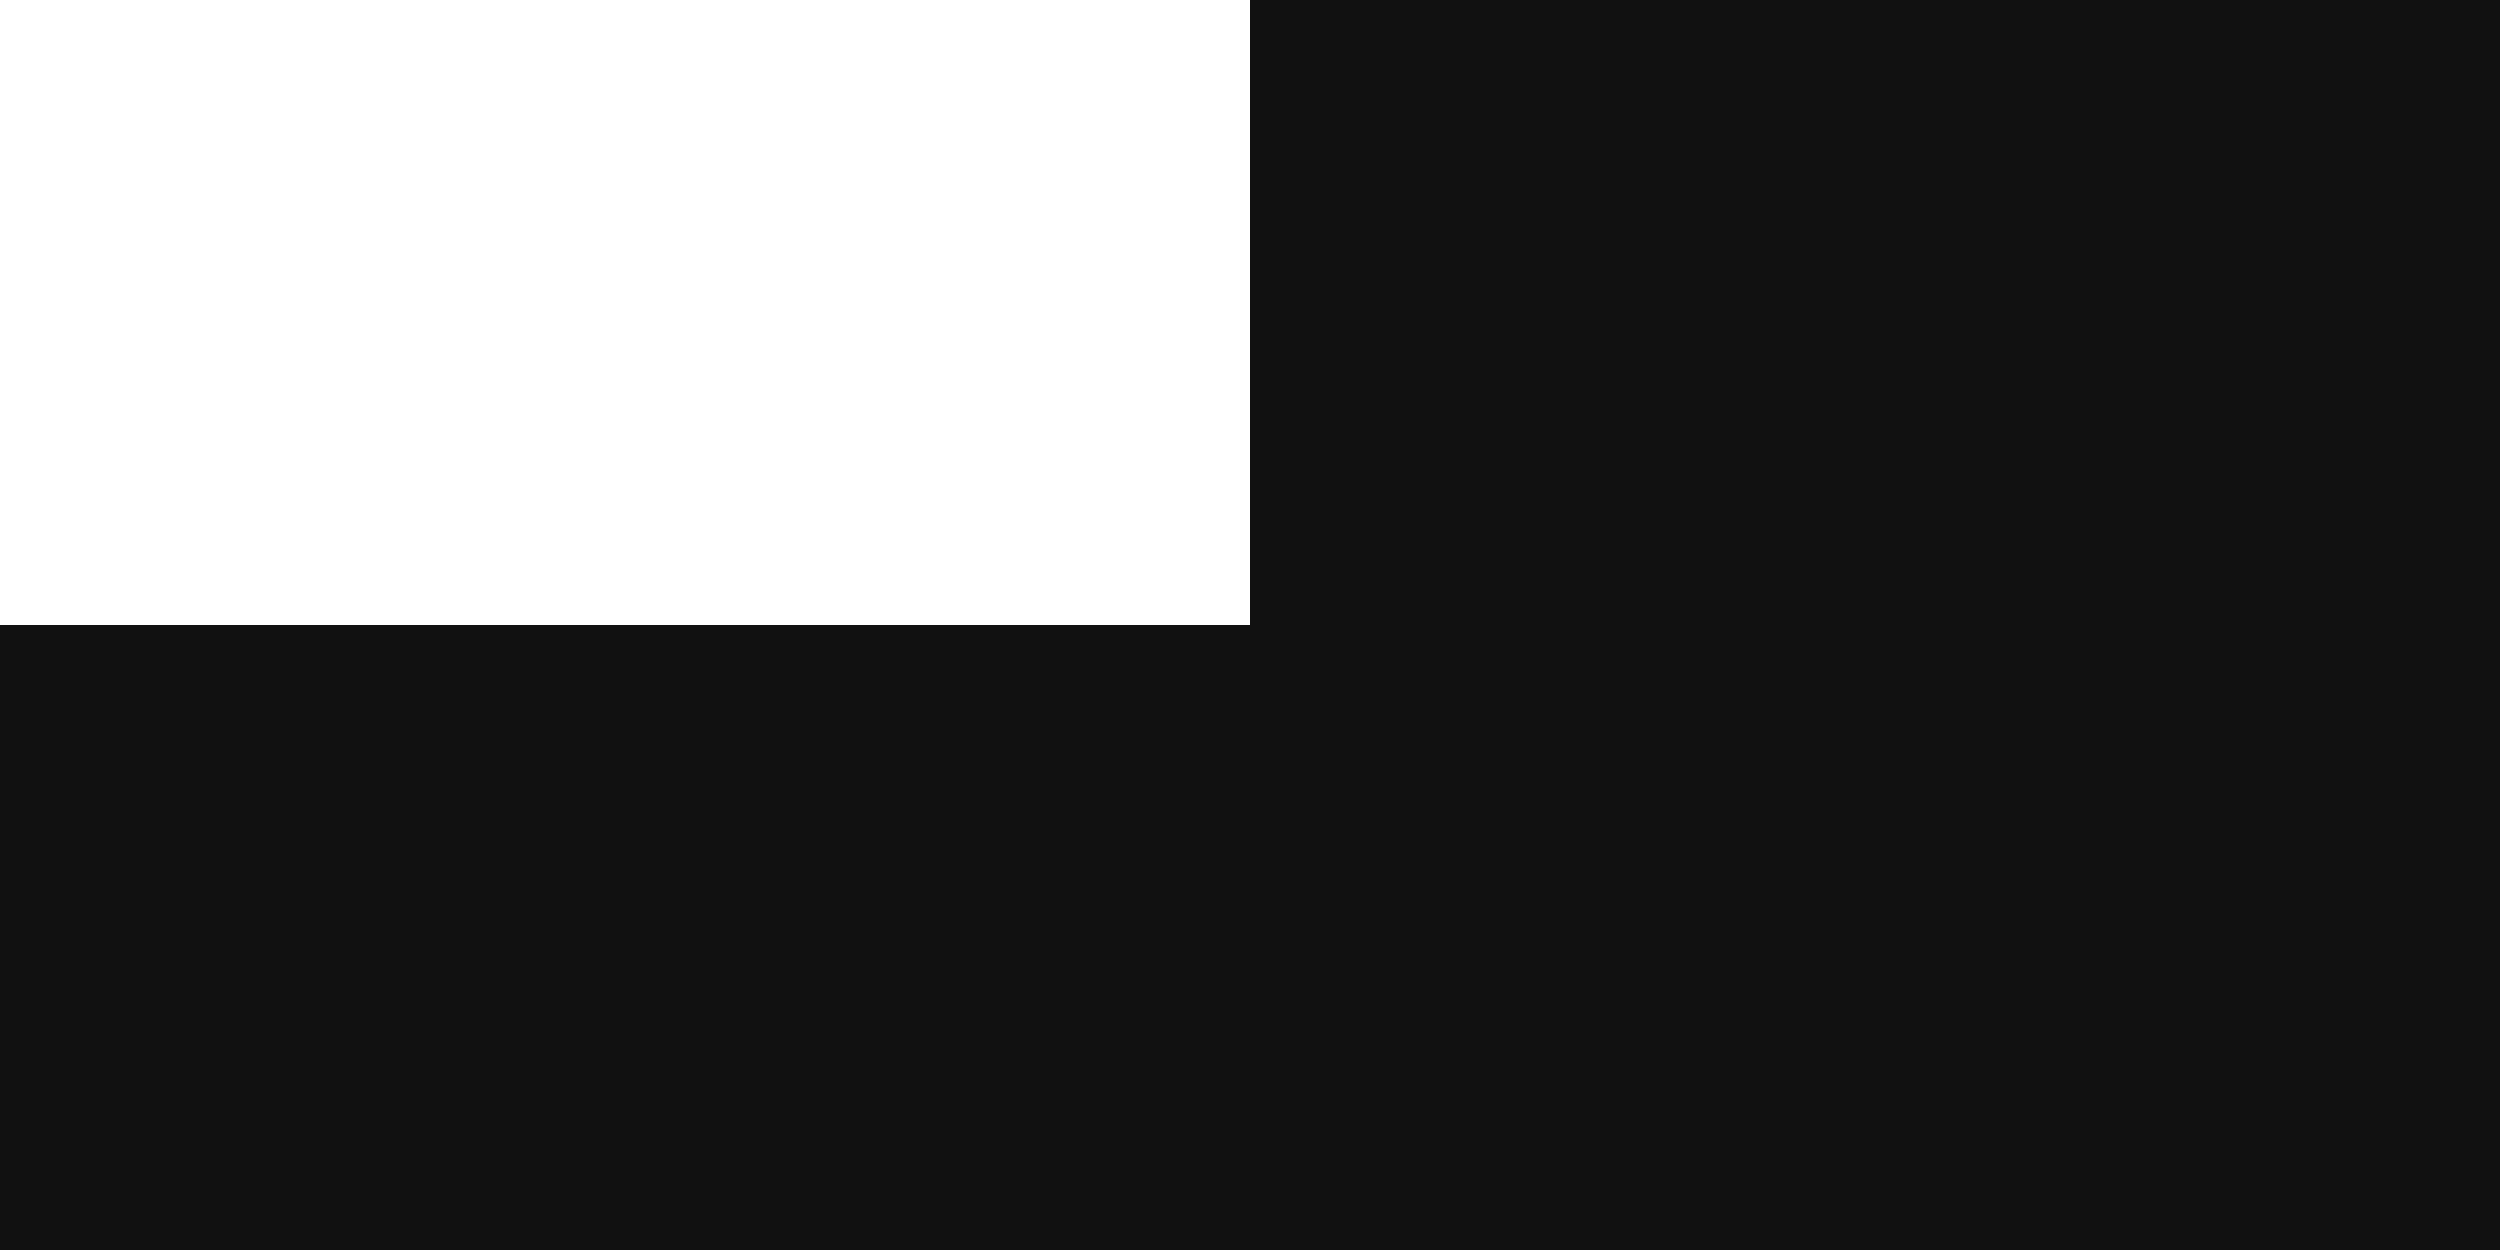
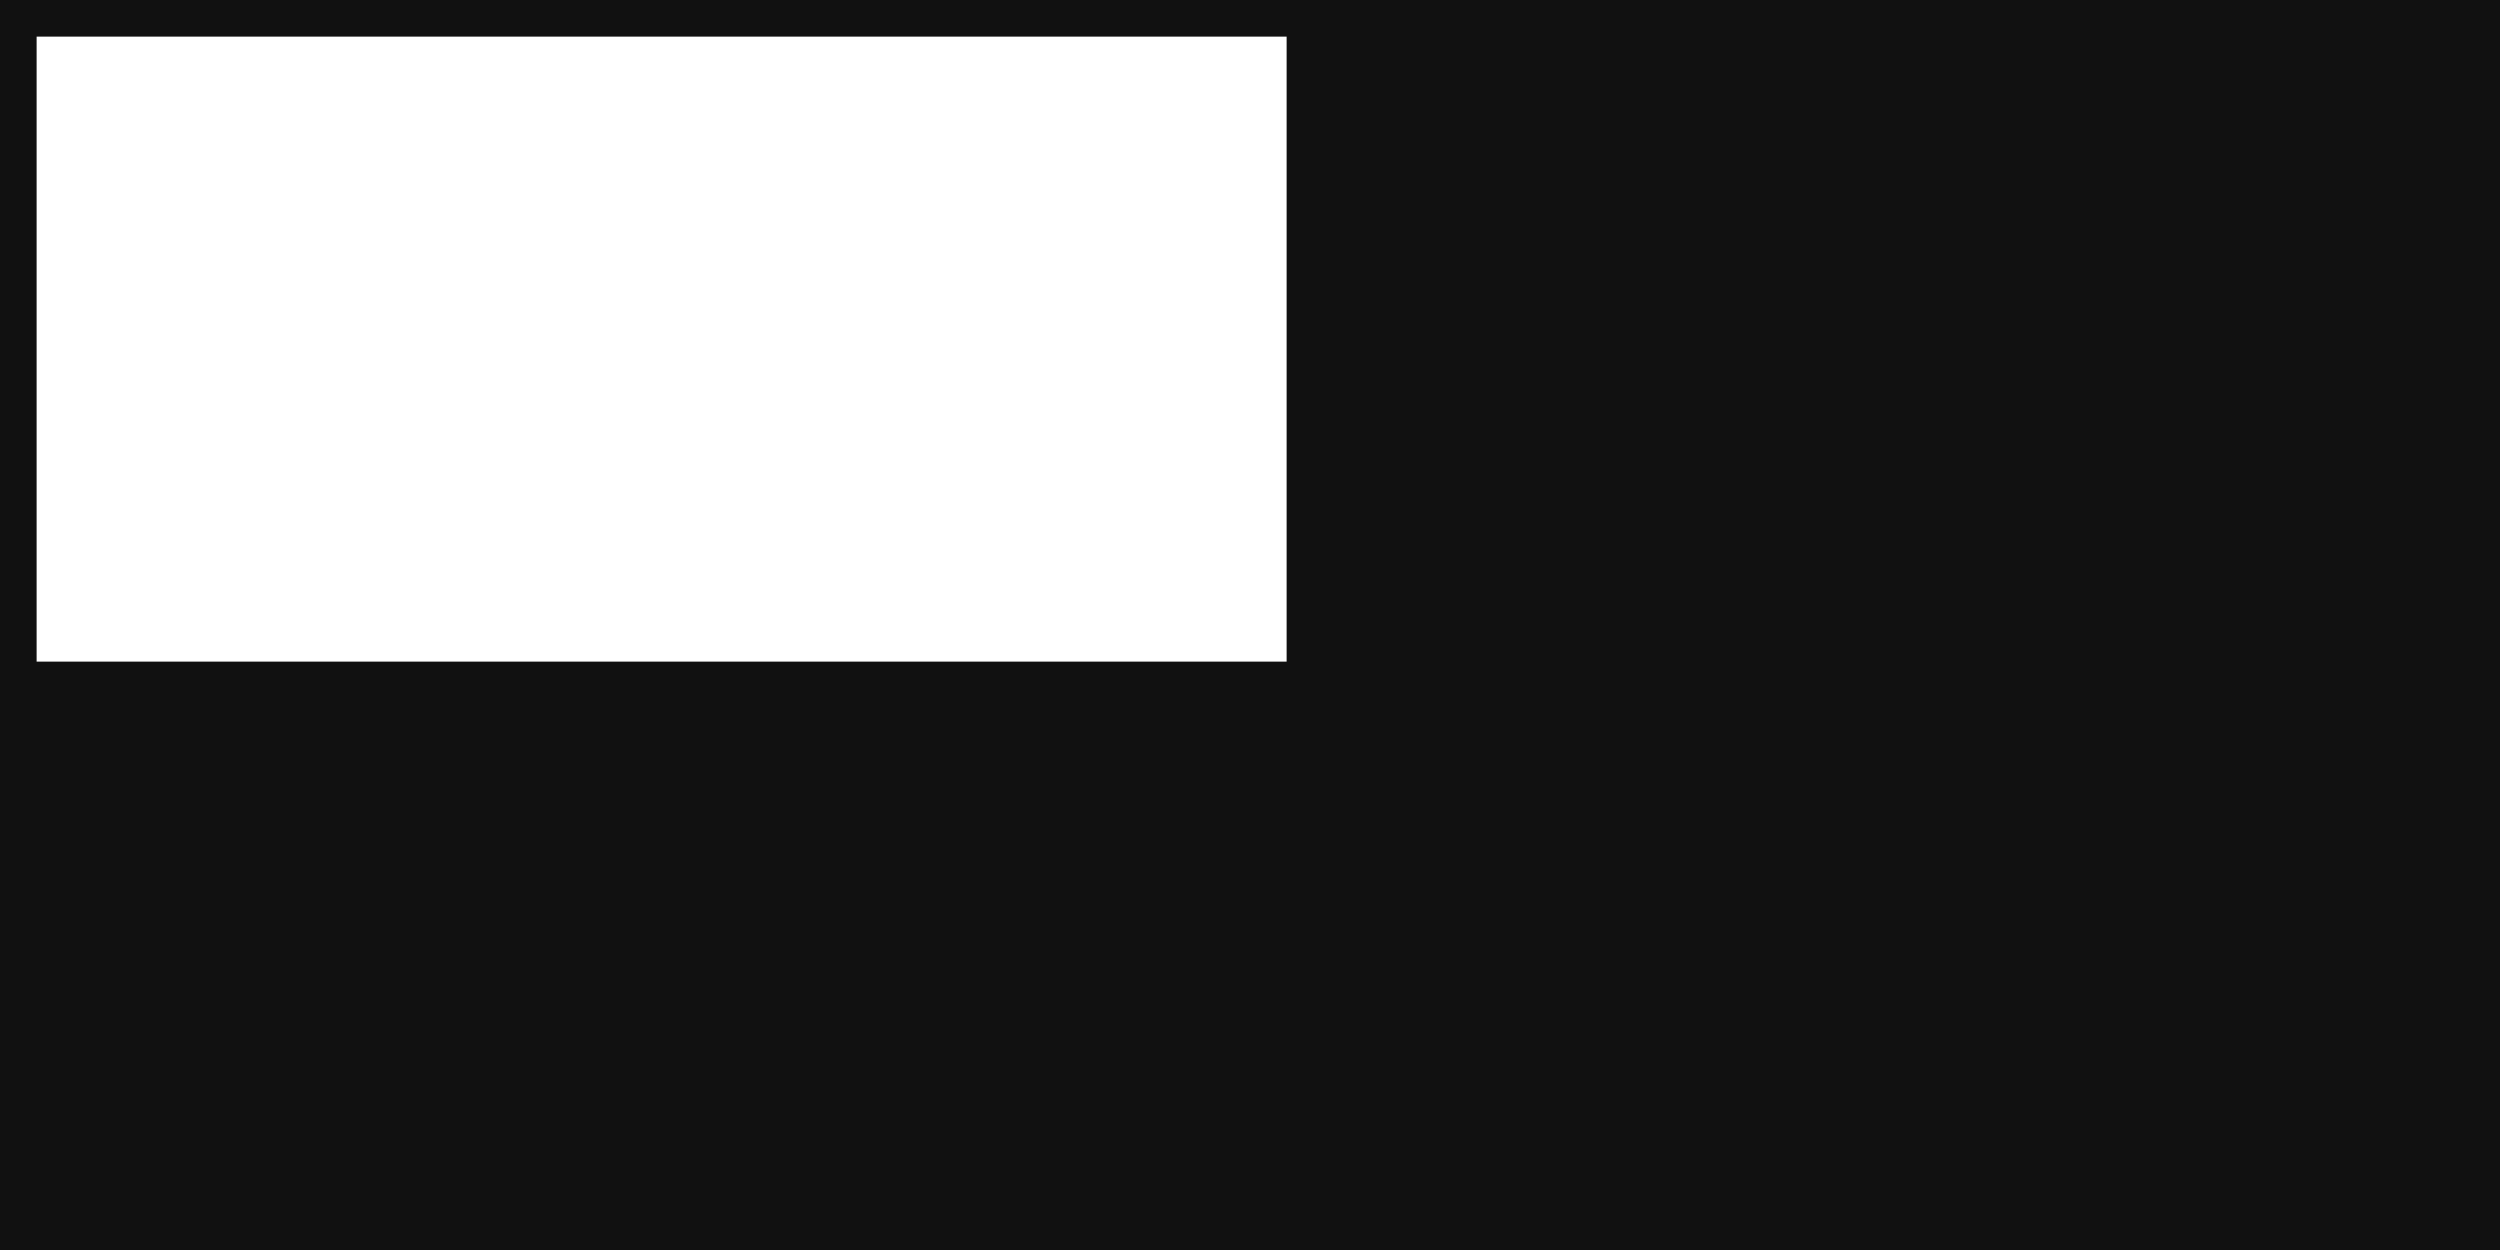
<svg xmlns="http://www.w3.org/2000/svg" width="1024" height="512">
  <rect fill="#111" width="1024" height="512" />
-   <rect fill="#FFF" width="512" height="256" style="animation: a .2s step-end infinite" />
-   <style>@keyframes a{0%{x:10px;y:12px}10%{x:15px;y:11px}20%{x:13px;y:12px}30%{x:12px;y:15px}40%{x:10px;y:15px}50%{x:15px;y:13px}60%{x:10px;y:11px}70%{x:15px;y:11px}80%{x:15px;y:11px}90%{x:12px;y:13px}to{x:15px;y:12px}}</style>
+   <rect fill="#FFF" width="512" height="256" x="15" y="15" style="animation: a .2s step-end infinite" />
+   <style>@keyframes a{0%{transform:translate(3px,2px)}10%{transform:translate(-2px,0)}20%{transform:translate(3px,0)}30%{transform:translate(0,3px)}40%{transform:translate(3px,1px)}50%{transform:translate(2px,-1px)}60%{transform:translate(2px,-1px)}70%{transform:translate(-2px,-2px)}80%{transform:translate(-1px,1px)}90%{transform:translate(4px,-3px)}to{transform:translate(2px,-1px)}}</style>
</svg>
